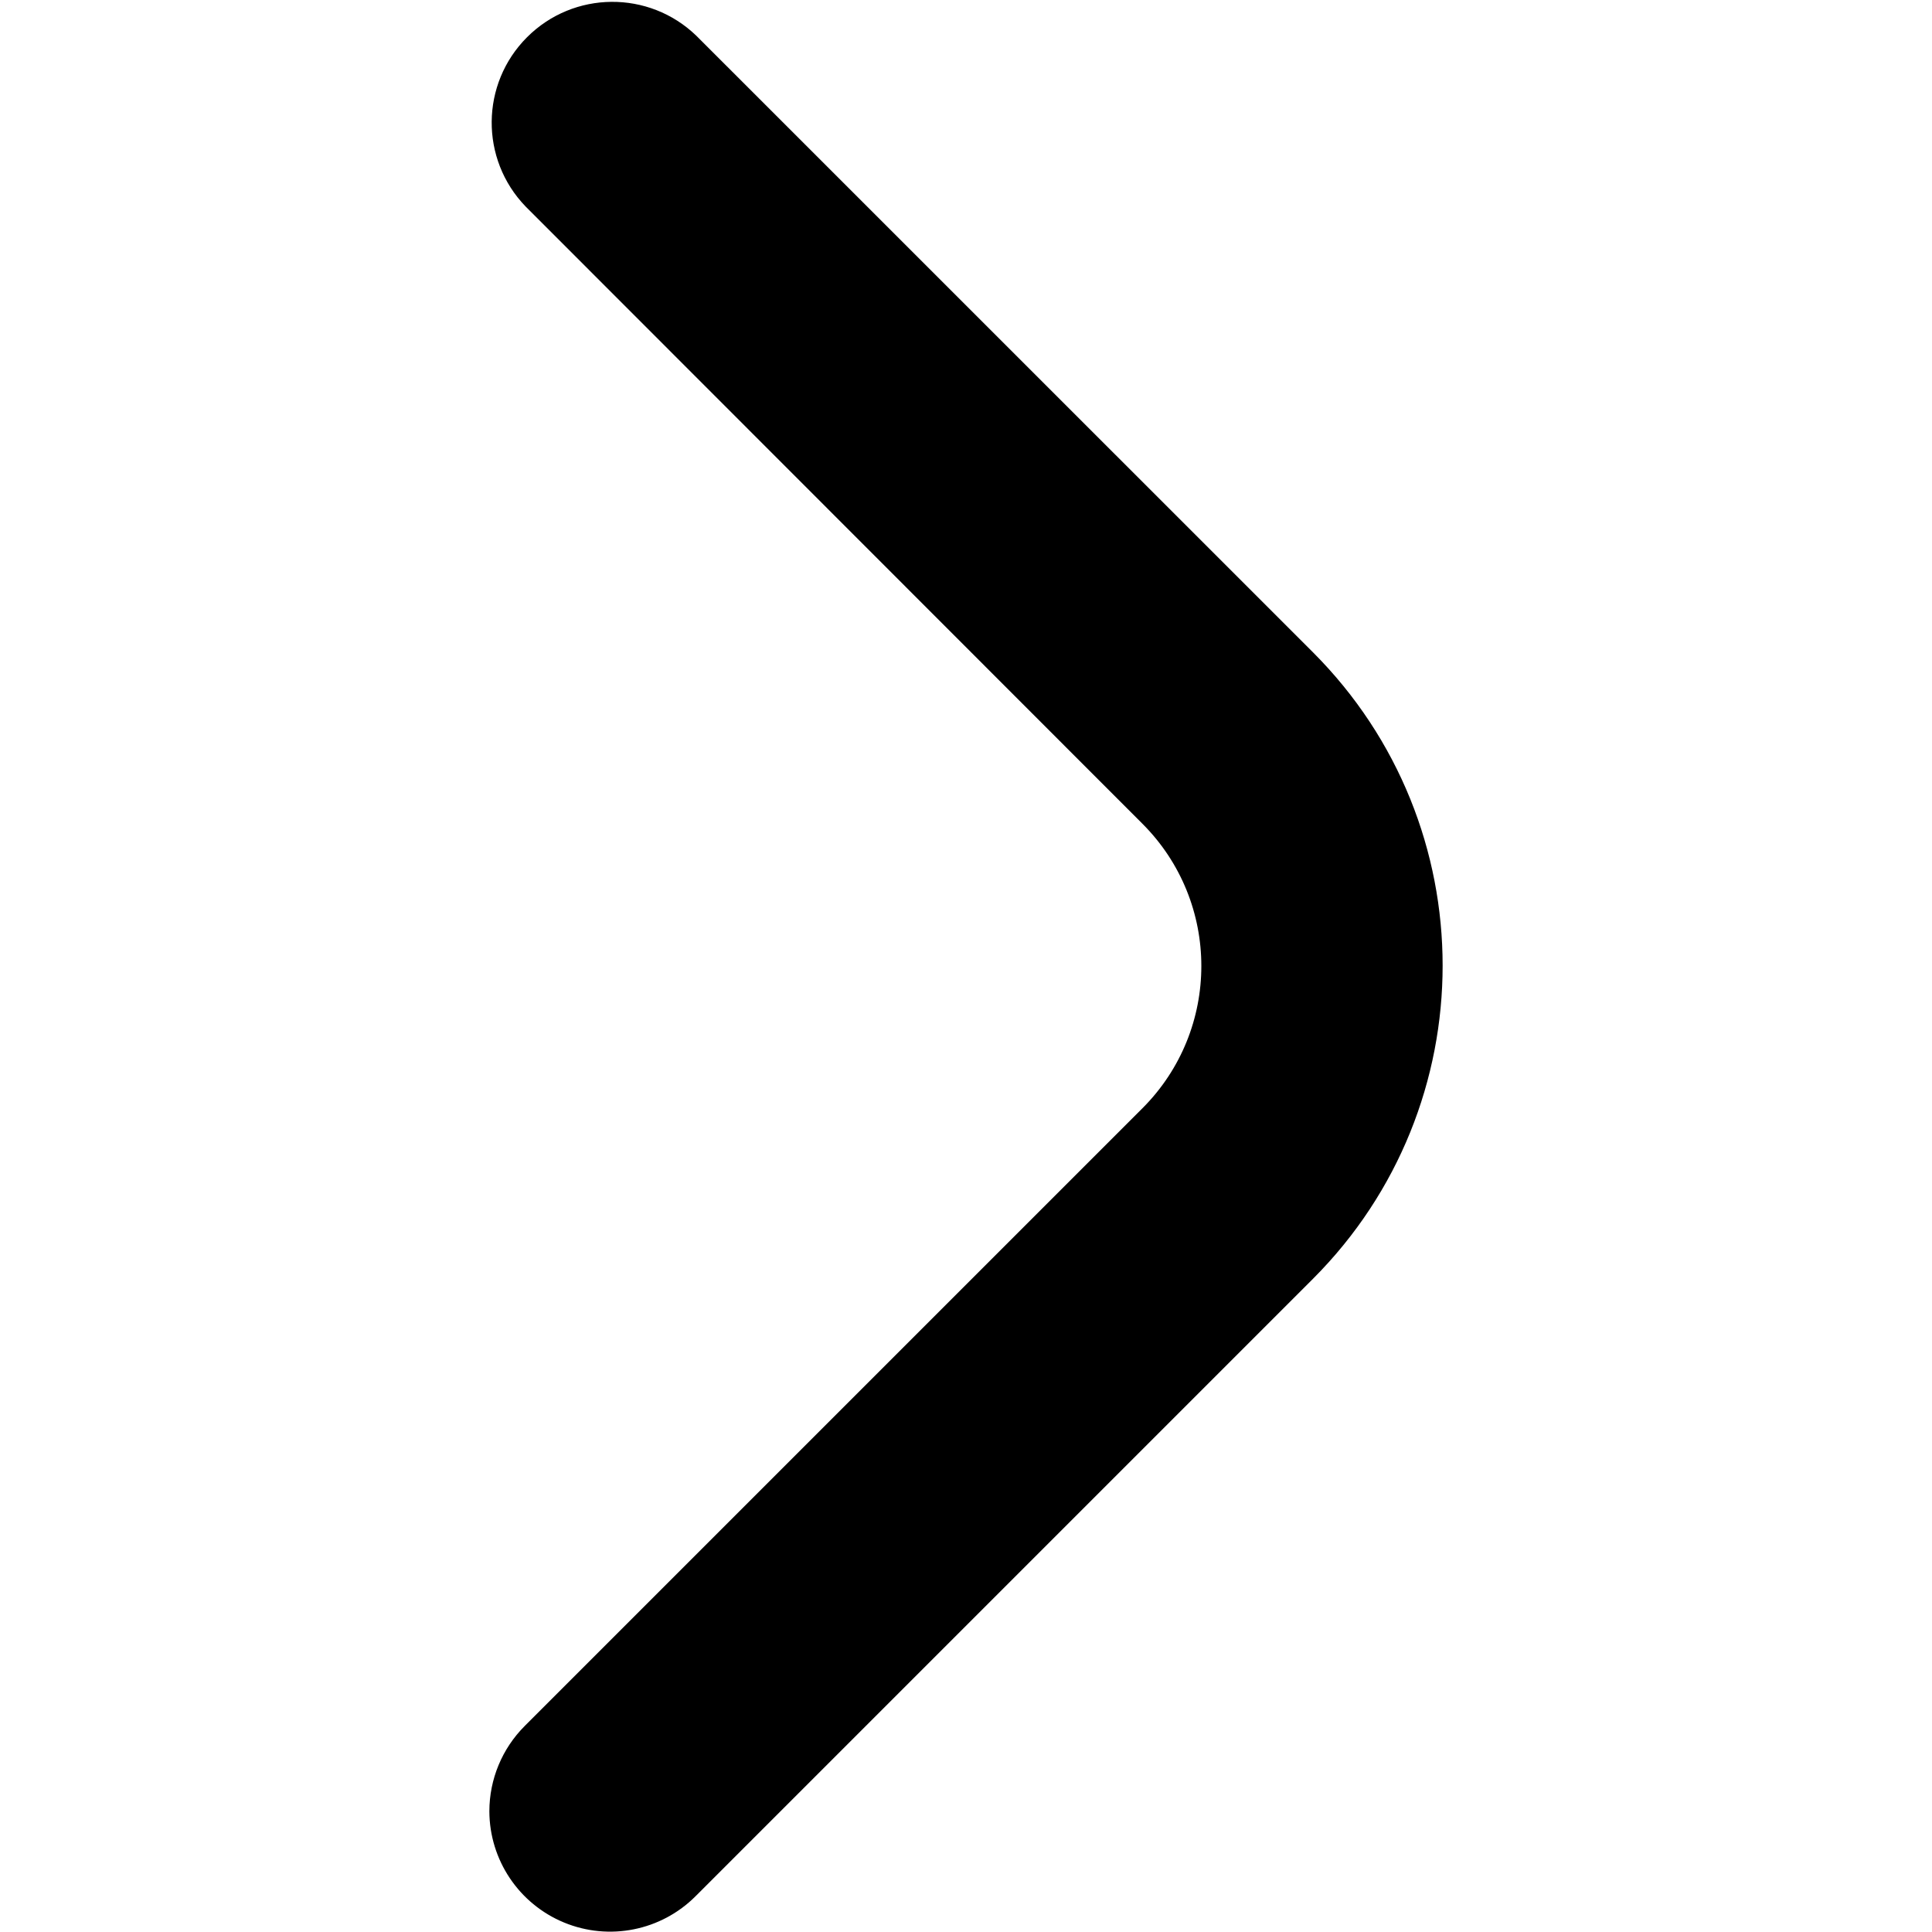
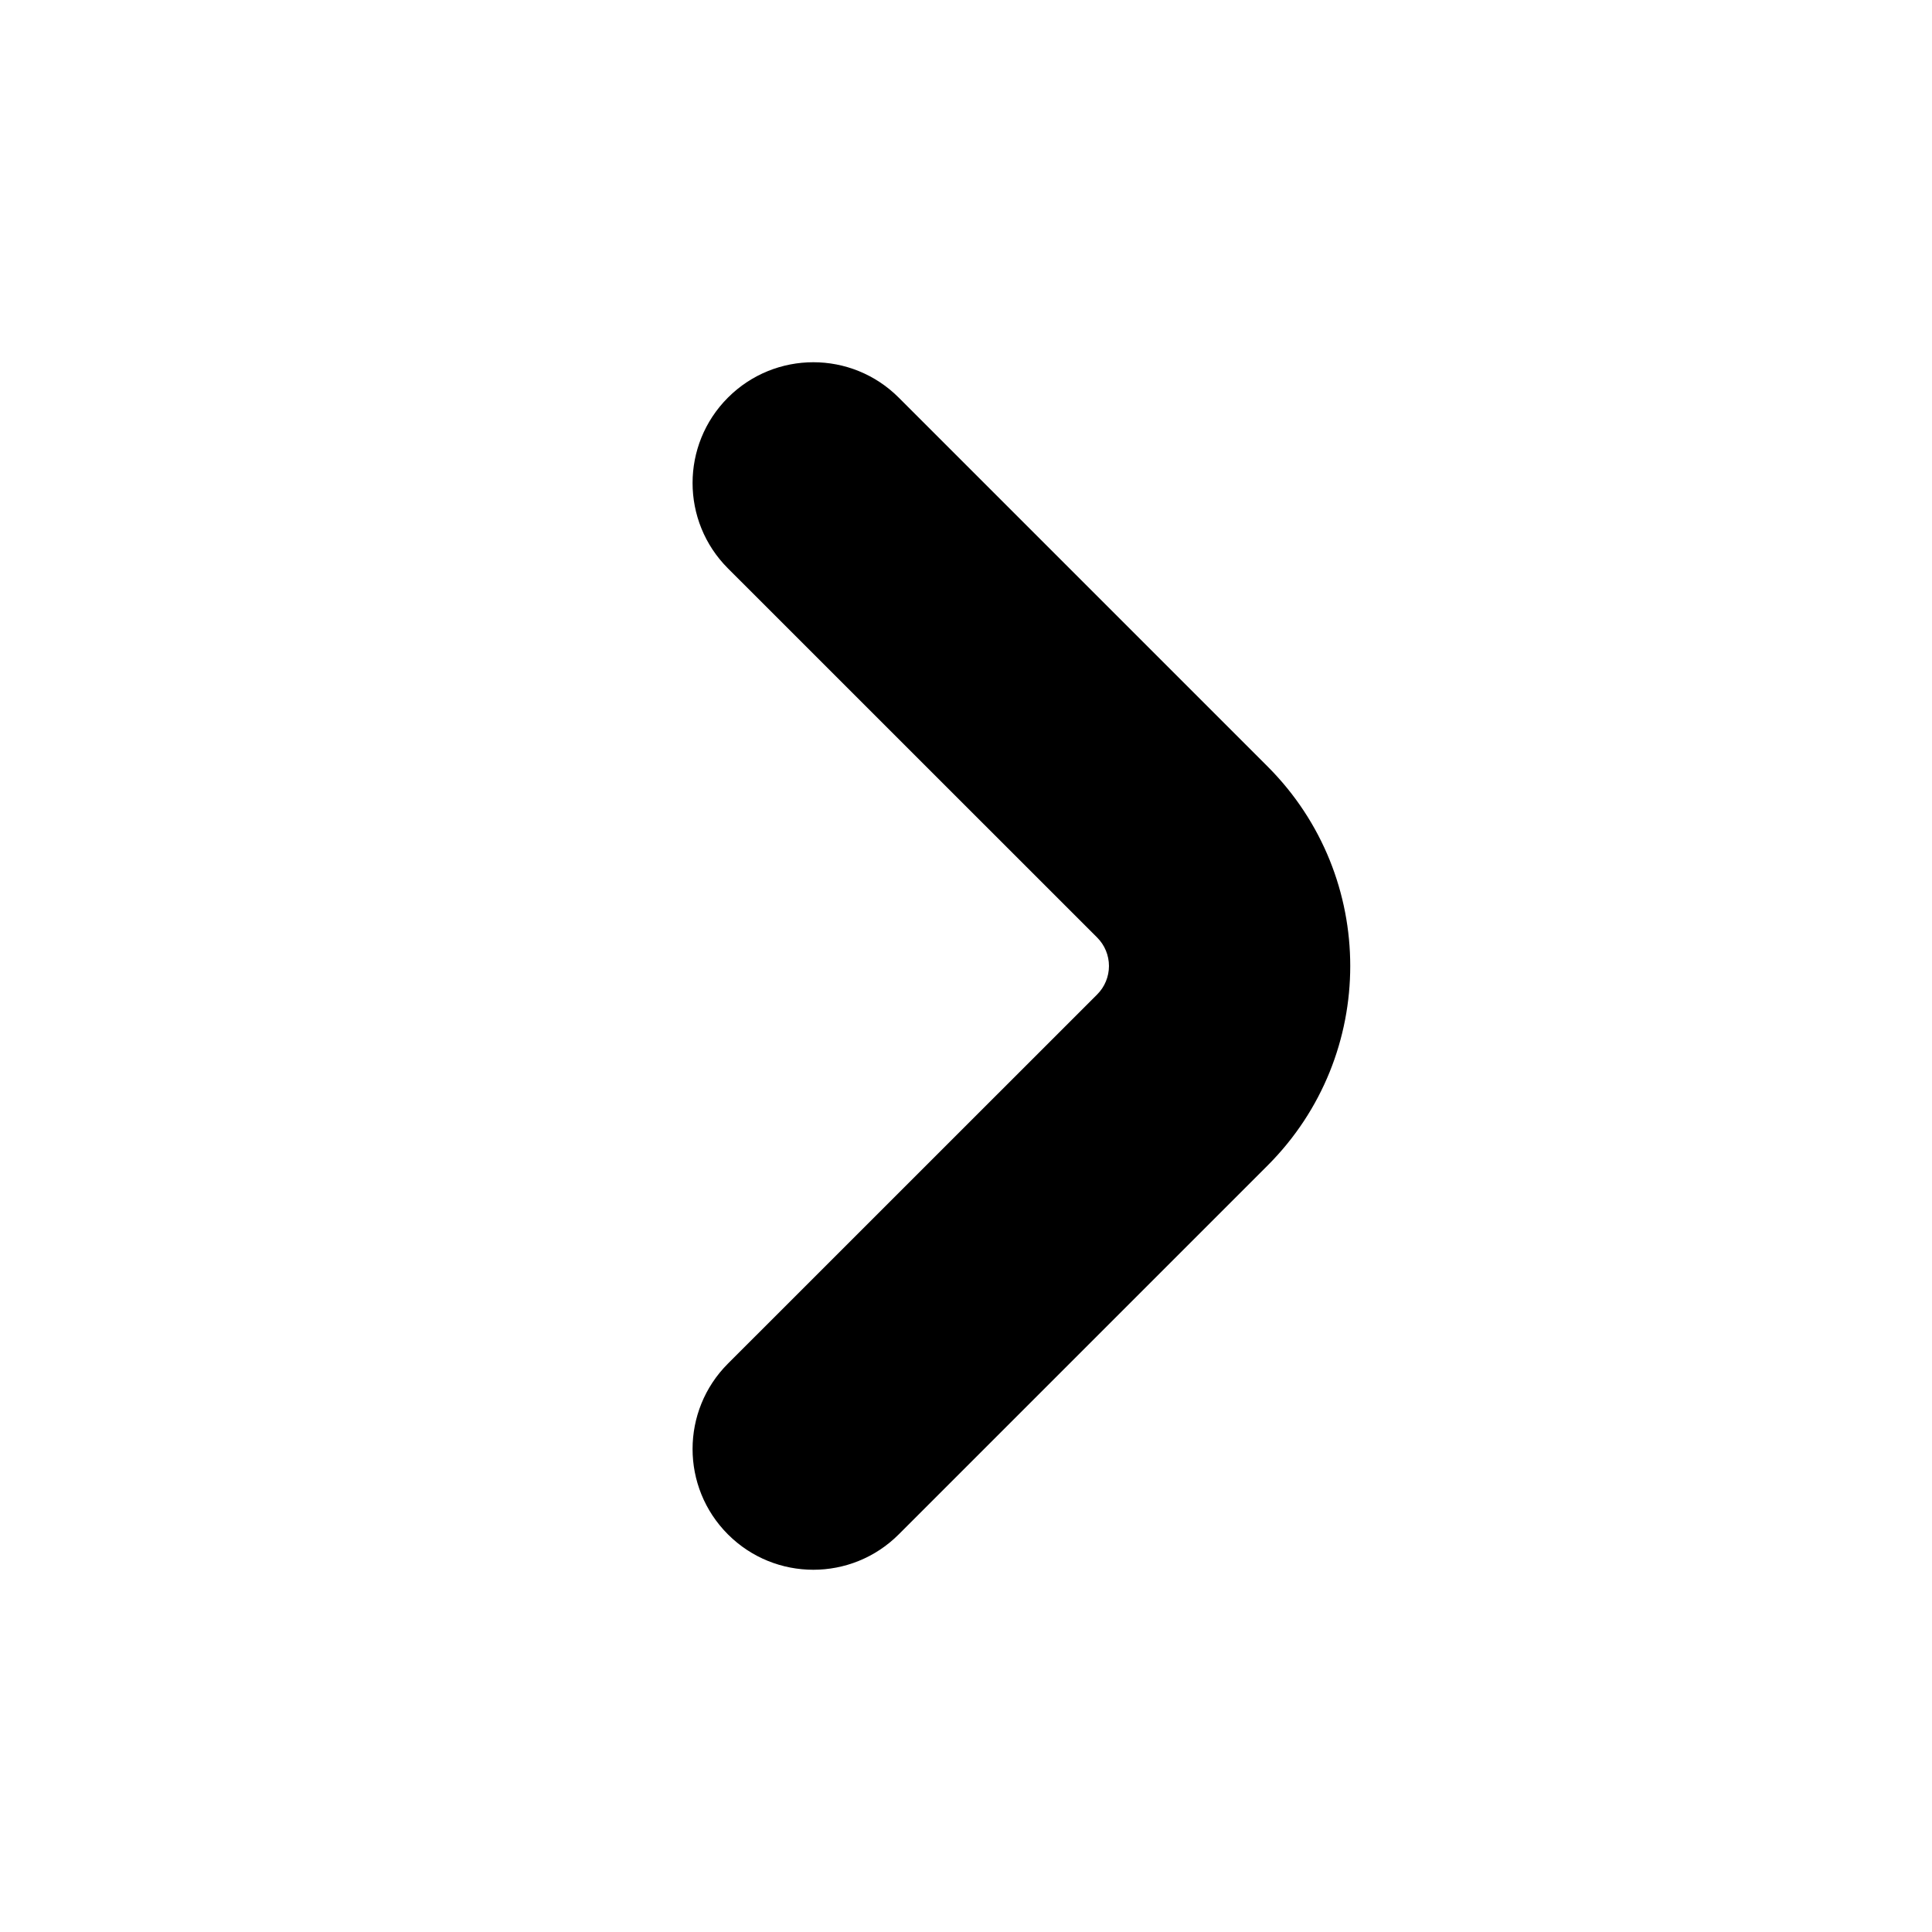
<svg xmlns="http://www.w3.org/2000/svg" id="Bold" viewBox="0 0 24 24" width="512" height="512">
-   <path d="M6.079,22.5a1.5,1.5,0,0,1,.44-1.06l7.672-7.672a2.5,2.5,0,0,0,0-3.536L6.529,2.565A1.5,1.5,0,0,1,8.65.444l7.662,7.661a5.506,5.506,0,0,1,0,7.779L8.64,23.556A1.5,1.5,0,0,1,6.079,22.5Z" />
+   <path d="M15.75,9.525,11.164,4.939A1.5,1.5,0,0,0,9.043,7.061l4.586,4.585a.5.5,0,0,1,0,.708L9.043,16.939a1.5,1.5,0,0,0,2.121,2.122l4.586-4.586A3.505,3.505,0,0,0,15.75,9.525Z" />
</svg>
